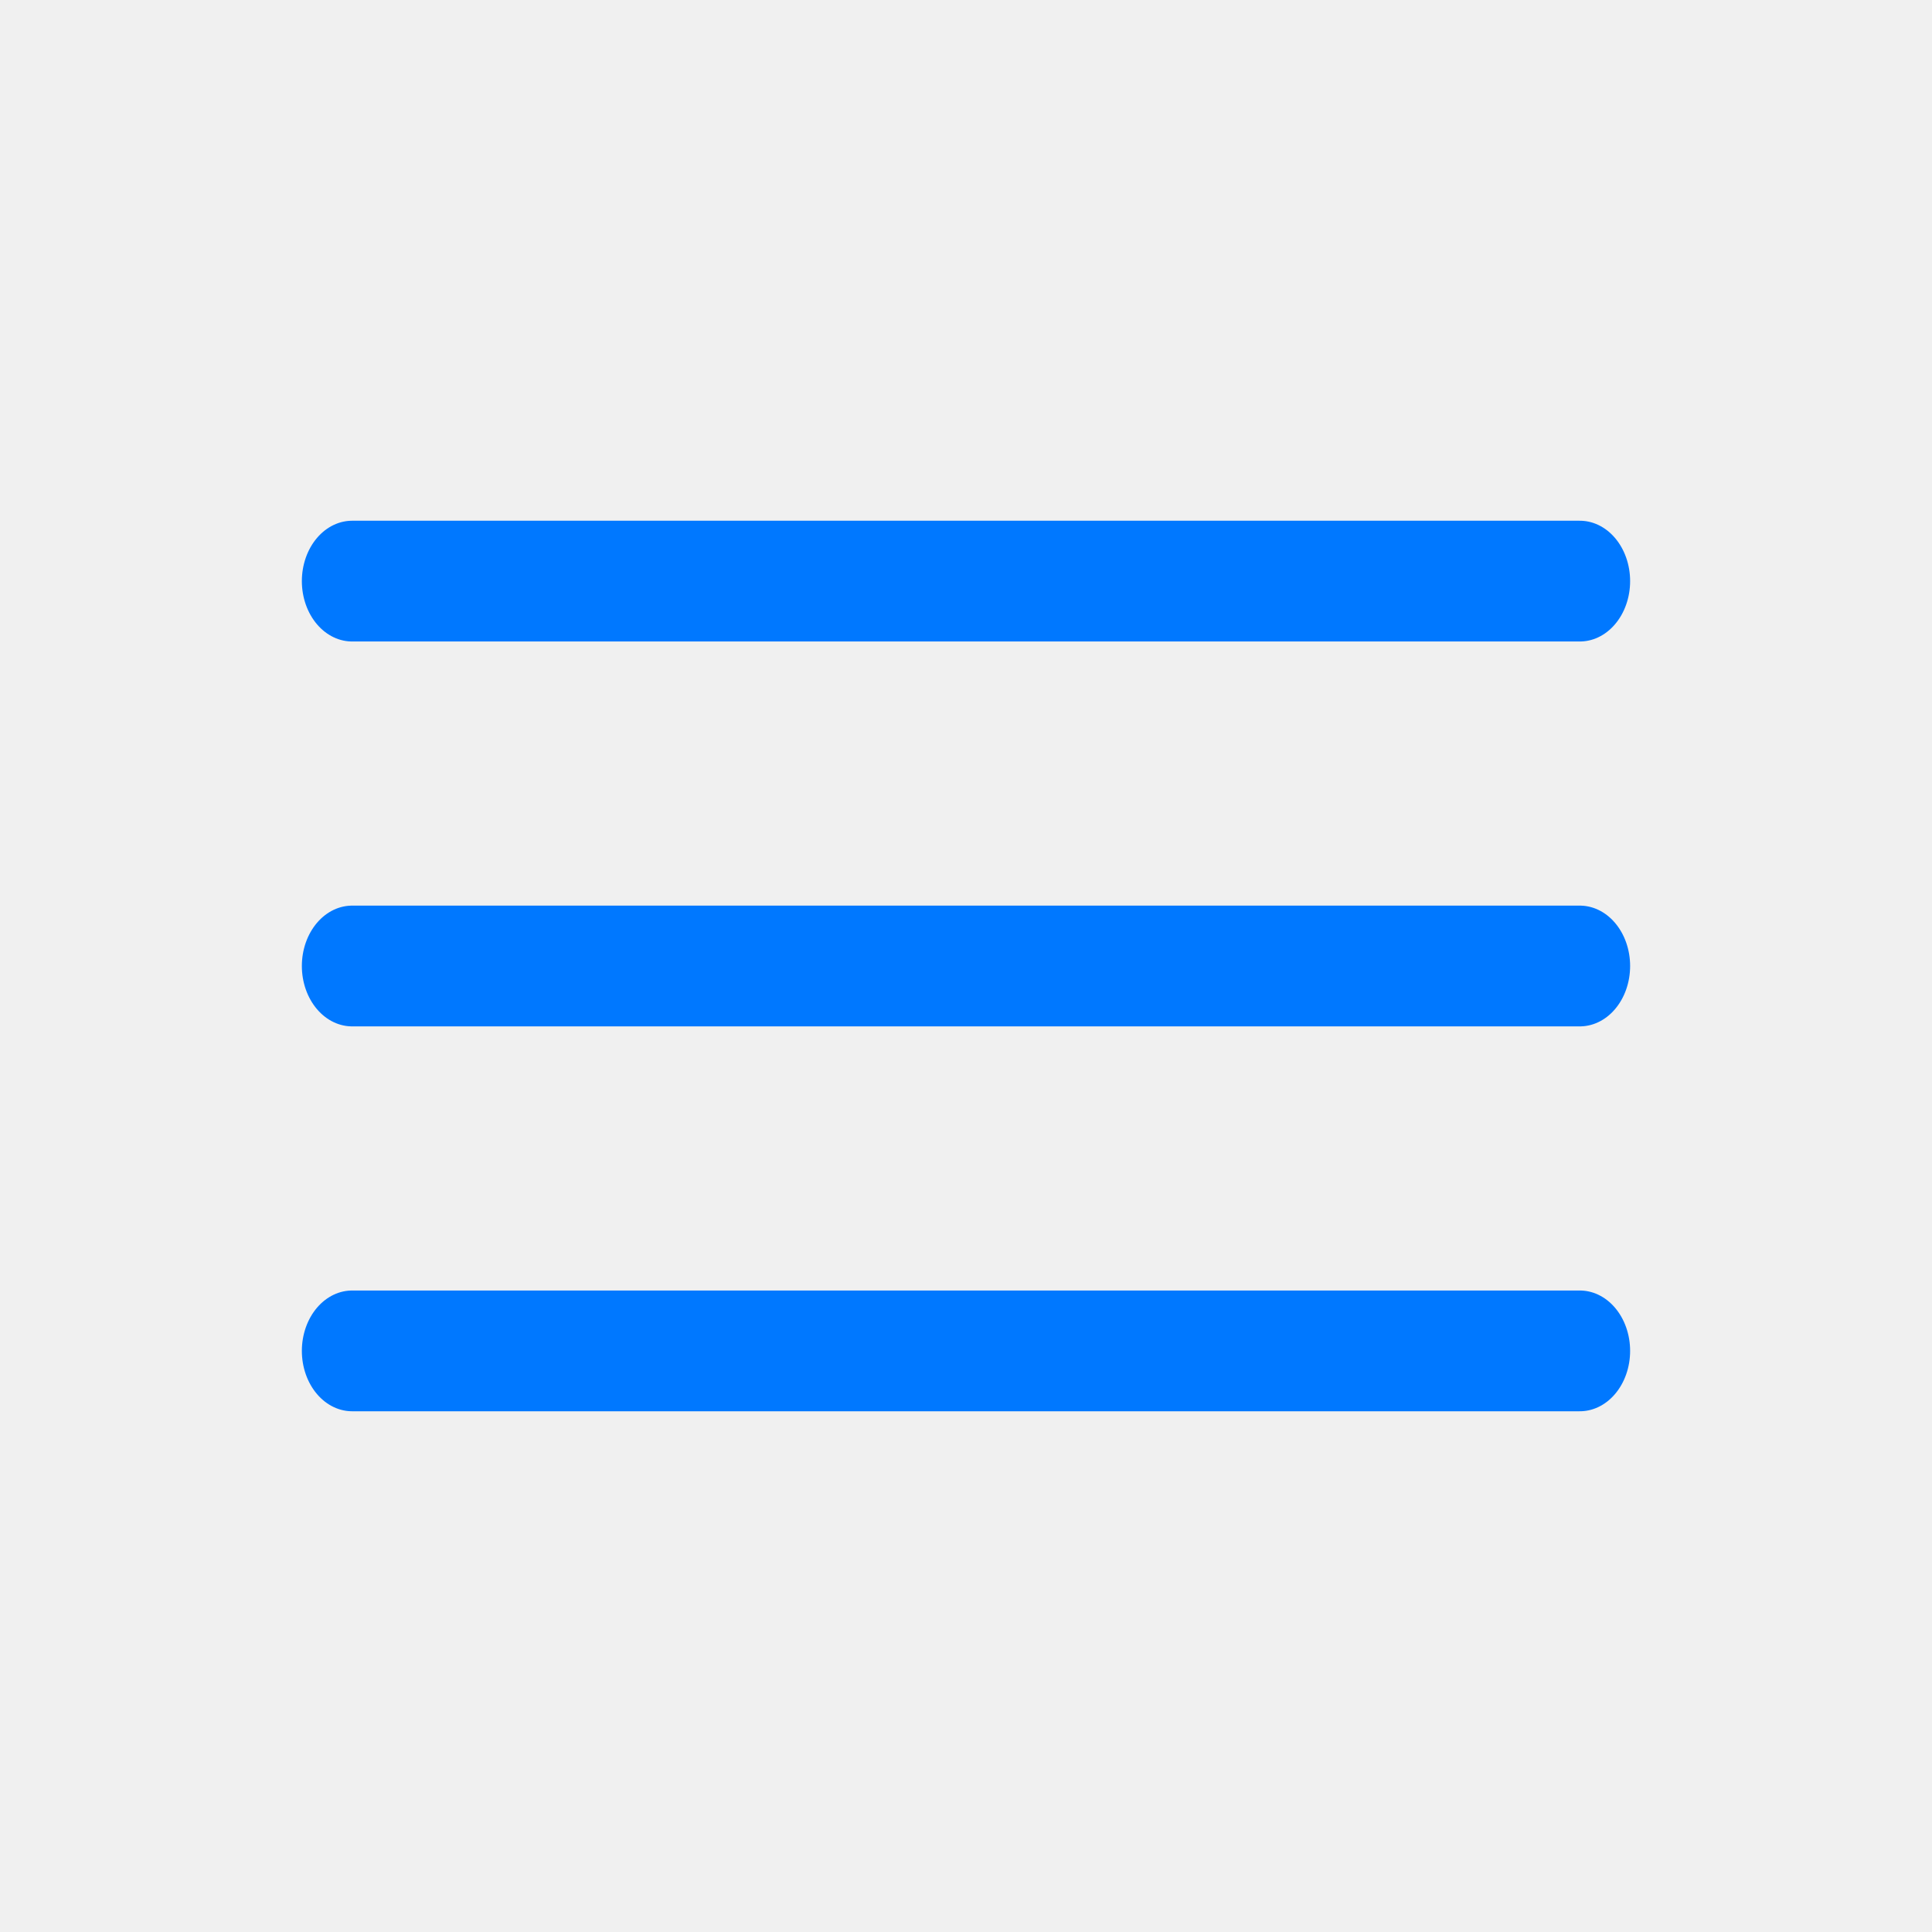
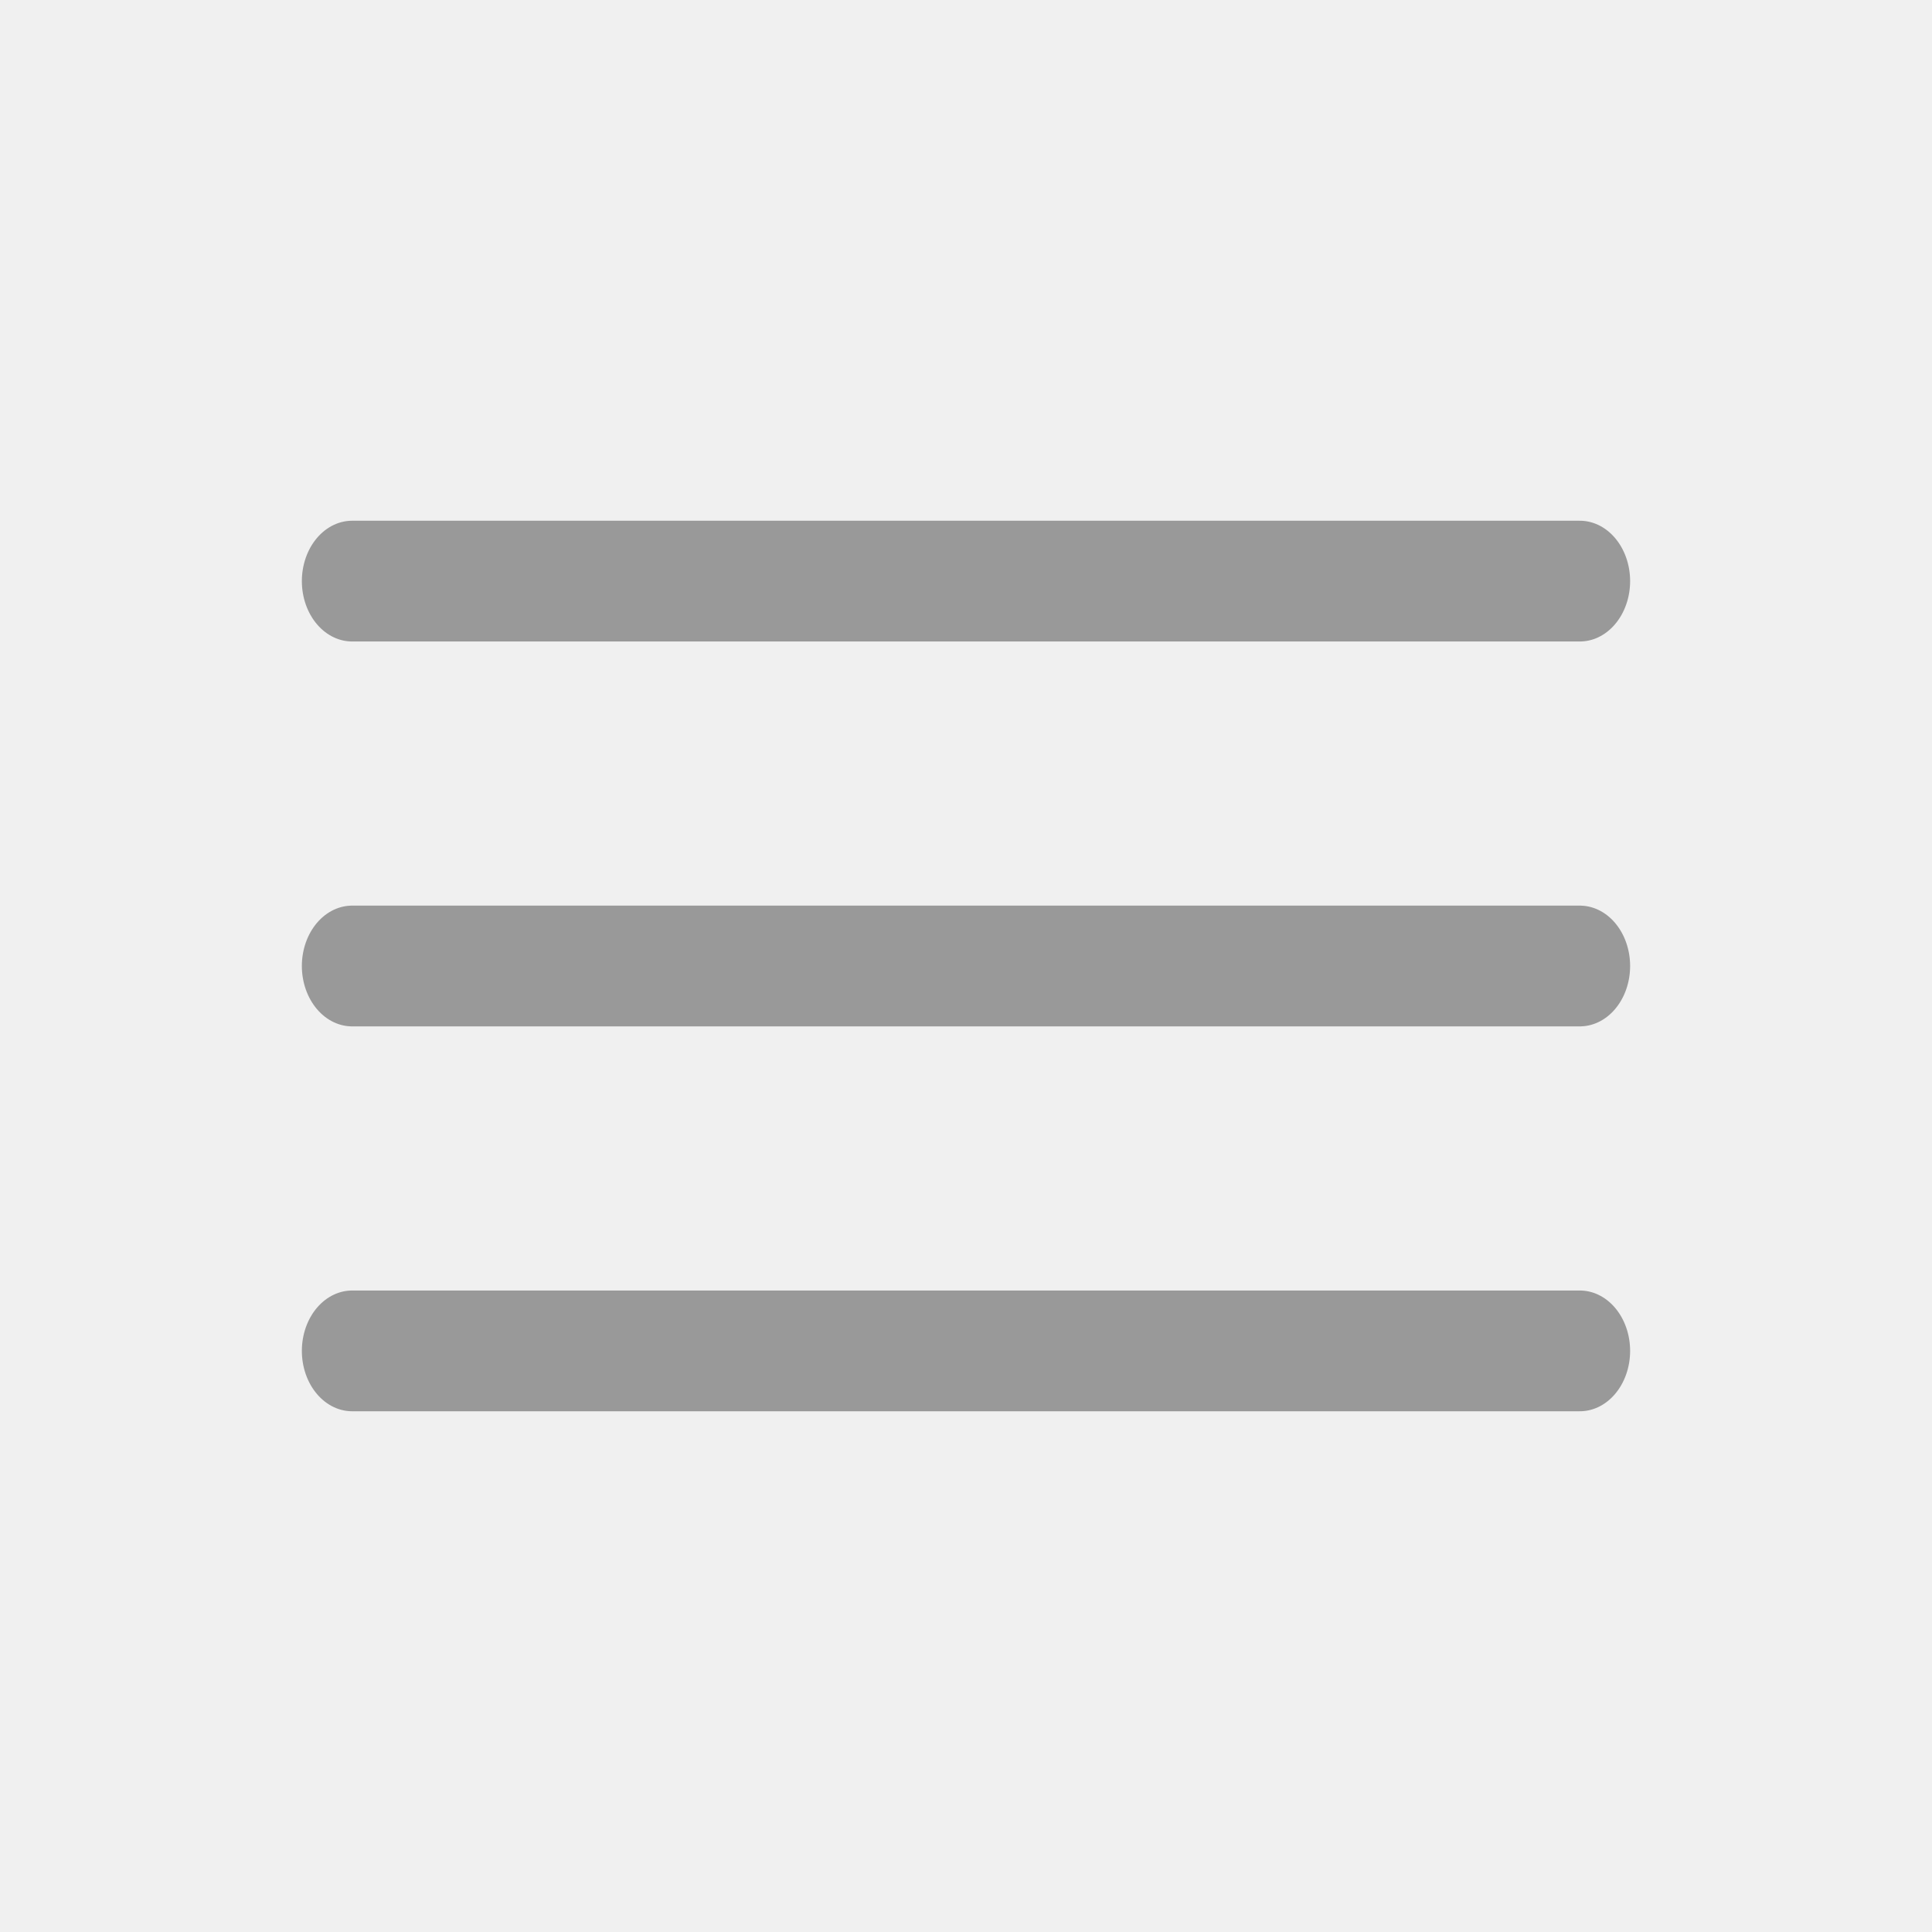
<svg xmlns="http://www.w3.org/2000/svg" width="32" height="32" id="svg2" version="1.1">
  <defs id="defs4">
    <marker orient="auto" refY="0.0" refX="0.0" id="Arrow2Send" style="overflow:visible;">
      <path id="path3792" style="fill-rule:evenodd;stroke-width:0.625;stroke-linejoin:round;" d="M 8.719,4.034 L -2.207,0.016 L 8.719,-4.002 C 6.973,-1.63 6.983,1.616 8.719,4.034 z " transform="scale(0.3) rotate(180) translate(-2.3,0)" />
    </marker>
    <marker orient="auto" refY="0" refX="0" id="TriangleOutL" style="overflow:visible">
      <path id="path3901" d="m 5.77,0 -8.65,5 0,-10 8.65,5 z" style="fill-rule:evenodd;stroke:#000000;stroke-width:1pt" transform="scale(0.8,0.8)" />
    </marker>
    <marker orient="auto" refY="0" refX="0" id="Arrow2Mend" style="overflow:visible">
      <path id="path3786" style="fill-rule:evenodd;stroke-width:0.625;stroke-linejoin:round" d="M 8.719,4.034 -2.207,0.016 8.719,-4.002 c -1.745,2.372 -1.735,5.617 -6e-7,8.035 z" transform="scale(-0.6,-0.6)" />
    </marker>
    <marker orient="auto" refY="0" refX="0" id="Arrow2Lend" style="overflow:visible">
      <path id="path3780" style="fill-rule:evenodd;stroke-width:0.625;stroke-linejoin:round" d="M 8.719,4.034 -2.207,0.016 8.719,-4.002 c -1.745,2.372 -1.735,5.617 -6e-7,8.035 z" transform="matrix(-1.1,0,0,-1.1,-1.1,0)" />
    </marker>
    <marker orient="auto" refY="0" refX="0" id="Arrow1Lend" style="overflow:visible">
      <path id="path3762" d="M 0,0 5,-5 -12.5,0 5,5 0,0 z" style="fill-rule:evenodd;stroke:#000000;stroke-width:1pt" transform="matrix(-0.8,0,0,-0.8,-10,0)" />
    </marker>
    <marker orient="auto" refY="0" refX="0" id="EmptyTriangleOutL" style="overflow:visible">
      <path id="path3919" d="m 5.77,0 -8.65,5 0,-10 8.65,5 z" style="fill:#ffffff;fill-rule:evenodd;stroke:#000000;stroke-width:1pt" transform="matrix(0.8,0,0,0.8,-4.8,0)" />
    </marker>
  </defs>
  <g style="display:none" transform="translate(0,-1020.362)" id="g7153">
    <path transform="matrix(0.2635436,0,0,0.2635436,-14.96976,987.6481)" d="m 520,119.862 c 0,26.234 -21.266,47.5 -47.5,47.5 -26.234,0 -47.5,-21.266 -47.5,-47.5 0,-26.234 21.266,-47.5 47.5,-47.5 26.234,0 47.5,21.266 47.5,47.5 z" id="path7155" style="fill:none;stroke:#0078ff;stroke-width:3.655;stroke-miterlimit:4.2;stroke-opacity:1;stroke-dasharray:none;stroke-dashoffset:0" />
    <path style="fill:#ffffff;fill-opacity:0;stroke:#009696;stroke-width:3.655;stroke-miterlimit:4.2;stroke-opacity:0.588;stroke-dasharray:none;stroke-dashoffset:0;marker-end:none;display:inline" id="path6247" d="m 520,119.862 c 0,26.234 -21.266,47.5 -47.5,47.5 -26.234,0 -47.5,-21.266 -47.5,-47.5 0,-26.234 21.266,-47.5 47.5,-47.5 26.234,0 47.5,21.266 47.5,47.5 z" transform="matrix(0.2635436,0,0,0.2635436,-108.5244,1004.773)" />
  </g>
  <g id="layer1" transform="translate(0,-1020.362)" style="display:none">
    <path style="fill:none;stroke:#0078ff;stroke-width:3.655;stroke-miterlimit:4.2;stroke-opacity:1;stroke-dasharray:none;stroke-dashoffset:0" id="path6247-1" d="m 520,119.862 c 0,26.234 -21.266,47.5 -47.5,47.5 -26.234,0 -47.5,-21.266 -47.5,-47.5 0,-26.234 21.266,-47.5 47.5,-47.5 26.234,0 47.5,21.266 47.5,47.5 z" transform="matrix(0.2635436,0,0,0.2635436,-14.96976,987.6481)" />
  </g>
  <g id="layer2" style="display:none">
    <g id="g7212">
      <path transform="matrix(0.2635436,0,0,0.2635436,-108.5244,-15.5889)" d="M 520,119.862 A 47.5,47.5 0 0 1 430.297,141.661" id="path6247-5" style="fill:none;stroke:#0078ff;stroke-width:3.655;stroke-miterlimit:4.2;stroke-opacity:1;stroke-dasharray:none;stroke-dashoffset:0;marker-end:none;display:inline" />
      <path transform="matrix(0.5959004,0.05213454,-0.05213454,0.5959004,-22.97462,29.46635)" d="m 50,-18 -3.75,2.165 -3.75,2.165 0,-4.33 0,-4.33 3.75,2.165 z" id="path7051" style="fill:#0078ff;fill-opacity:1;stroke:#0078ff;stroke-width:0.963;stroke-miterlimit:4.2;stroke-opacity:1;stroke-dasharray:none;stroke-dashoffset:0;display:inline" />
    </g>
    <g transform="matrix(-1,0,0,-1,31.89858,30.53936)" style="display:inline" id="g7073-7" />
    <path style="fill:none;stroke:#0078ff;stroke-width:3.655;stroke-miterlimit:4.2;stroke-opacity:1;stroke-dasharray:none;stroke-dashoffset:0;marker-end:none;display:inline" id="path6247-5-1" d="M 520,119.862 A 47.5,47.5 0 0 1 430.297,141.661" transform="matrix(-0.2635436,0,0,-0.2635436,140.4876,47.60726)" />
    <path style="fill:#0078ff;fill-opacity:1;stroke:#0078ff;stroke-width:0.963;stroke-miterlimit:4.2;stroke-opacity:1;stroke-dasharray:none;stroke-dashoffset:0;display:inline" id="path7051-7" d="m 50,-18 -3.75,2.165 -3.75,2.165 0,-4.33 0,-4.33 3.75,2.165 z" transform="matrix(-0.5959004,-0.05213454,0.05213454,-0.5959004,54.93781,2.552008)" />
  </g>
  <g id="layer3" style="display:none">
    <rect style="fill:#009696;fill-opacity:0.588" id="rect3058" width="26" height="26" x="3.03" y="3.125" />
  </g>
  <g id="layer4" style="display:inline">
-     <g id="g6602" transform="matrix(0.8327448,0,0,1,2.651303,-0.125)">
-       <path id="path3063" d="m 3.82,16.125 c 24.419,0 24.419,0 24.419,0" style="fill:none;stroke:#0078ff;stroke-width:2;stroke-linecap:round;stroke-linejoin:miter;stroke-miterlimit:4;stroke-opacity:1;stroke-dasharray:none" />
-       <path id="path3063-1" d="m 3.82,22.5 c 24.419,0 24.419,0 24.419,0" style="fill:none;stroke:#0078ff;stroke-width:2;stroke-linecap:round;stroke-linejoin:miter;stroke-miterlimit:4;stroke-opacity:1;stroke-dasharray:none;display:inline" />
-       <path id="path3063-1-7" d="m 3.82,9.75 c 24.419,0 24.419,0 24.419,0" style="fill:none;stroke:#0078ff;stroke-width:2;stroke-linecap:round;stroke-linejoin:miter;stroke-miterlimit:4;stroke-opacity:1;stroke-dasharray:none;display:inline" />
+     <g id="g6602" transform="matrix(0.8327448,0,0,1,2.651303,-0.125)" style="fill:#999999;fill-opacity:1">
+       <path id="path3063" d="m 3.82,16.125 c 24.419,0 24.419,0 24.419,0" style="fill:#999999;stroke:#999999;stroke-width:2;stroke-linecap:round;stroke-linejoin:miter;stroke-miterlimit:4;stroke-opacity:1;stroke-dasharray:none;fill-opacity:1" />
+       <path id="path3063-1" d="m 3.82,22.5 c 24.419,0 24.419,0 24.419,0" style="fill:#999999;stroke:#999999;stroke-width:2;stroke-linecap:round;stroke-linejoin:miter;stroke-miterlimit:4;stroke-opacity:1;stroke-dasharray:none;display:inline;fill-opacity:1" />
+       <path id="path3063-1-7" d="m 3.82,9.75 c 24.419,0 24.419,0 24.419,0" style="fill:#999999;stroke:#999999;stroke-width:2;stroke-linecap:round;stroke-linejoin:miter;stroke-miterlimit:4;stroke-opacity:1;stroke-dasharray:none;display:inline;fill-opacity:1" />
    </g>
  </g>
</svg>
